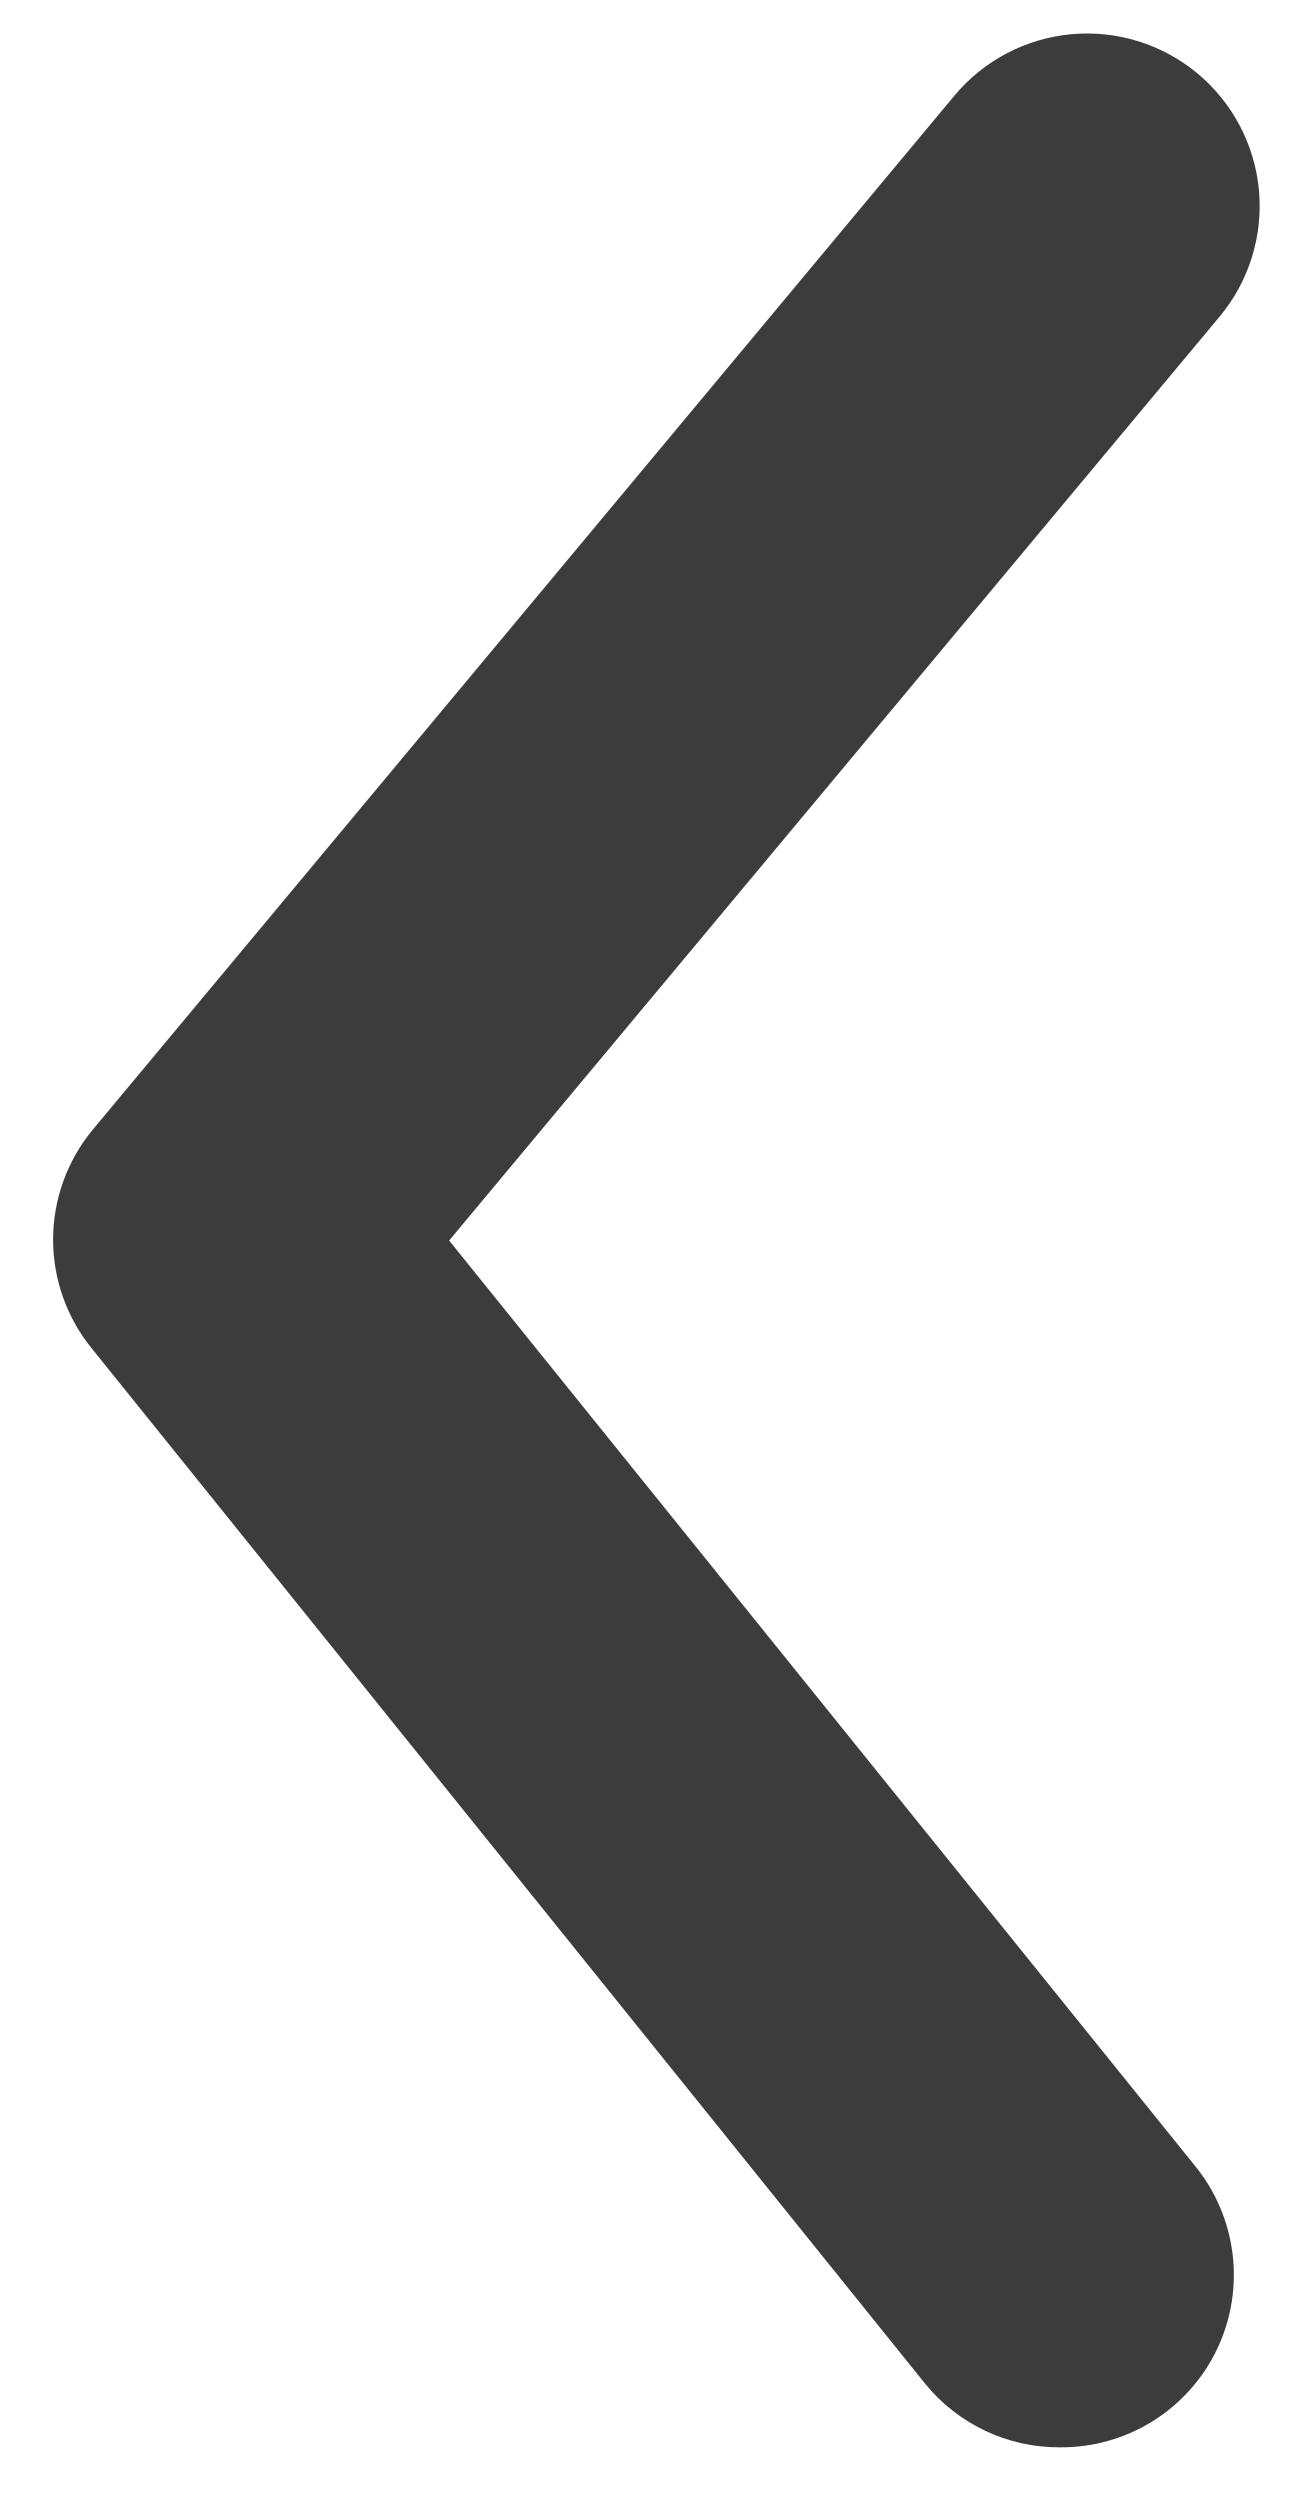
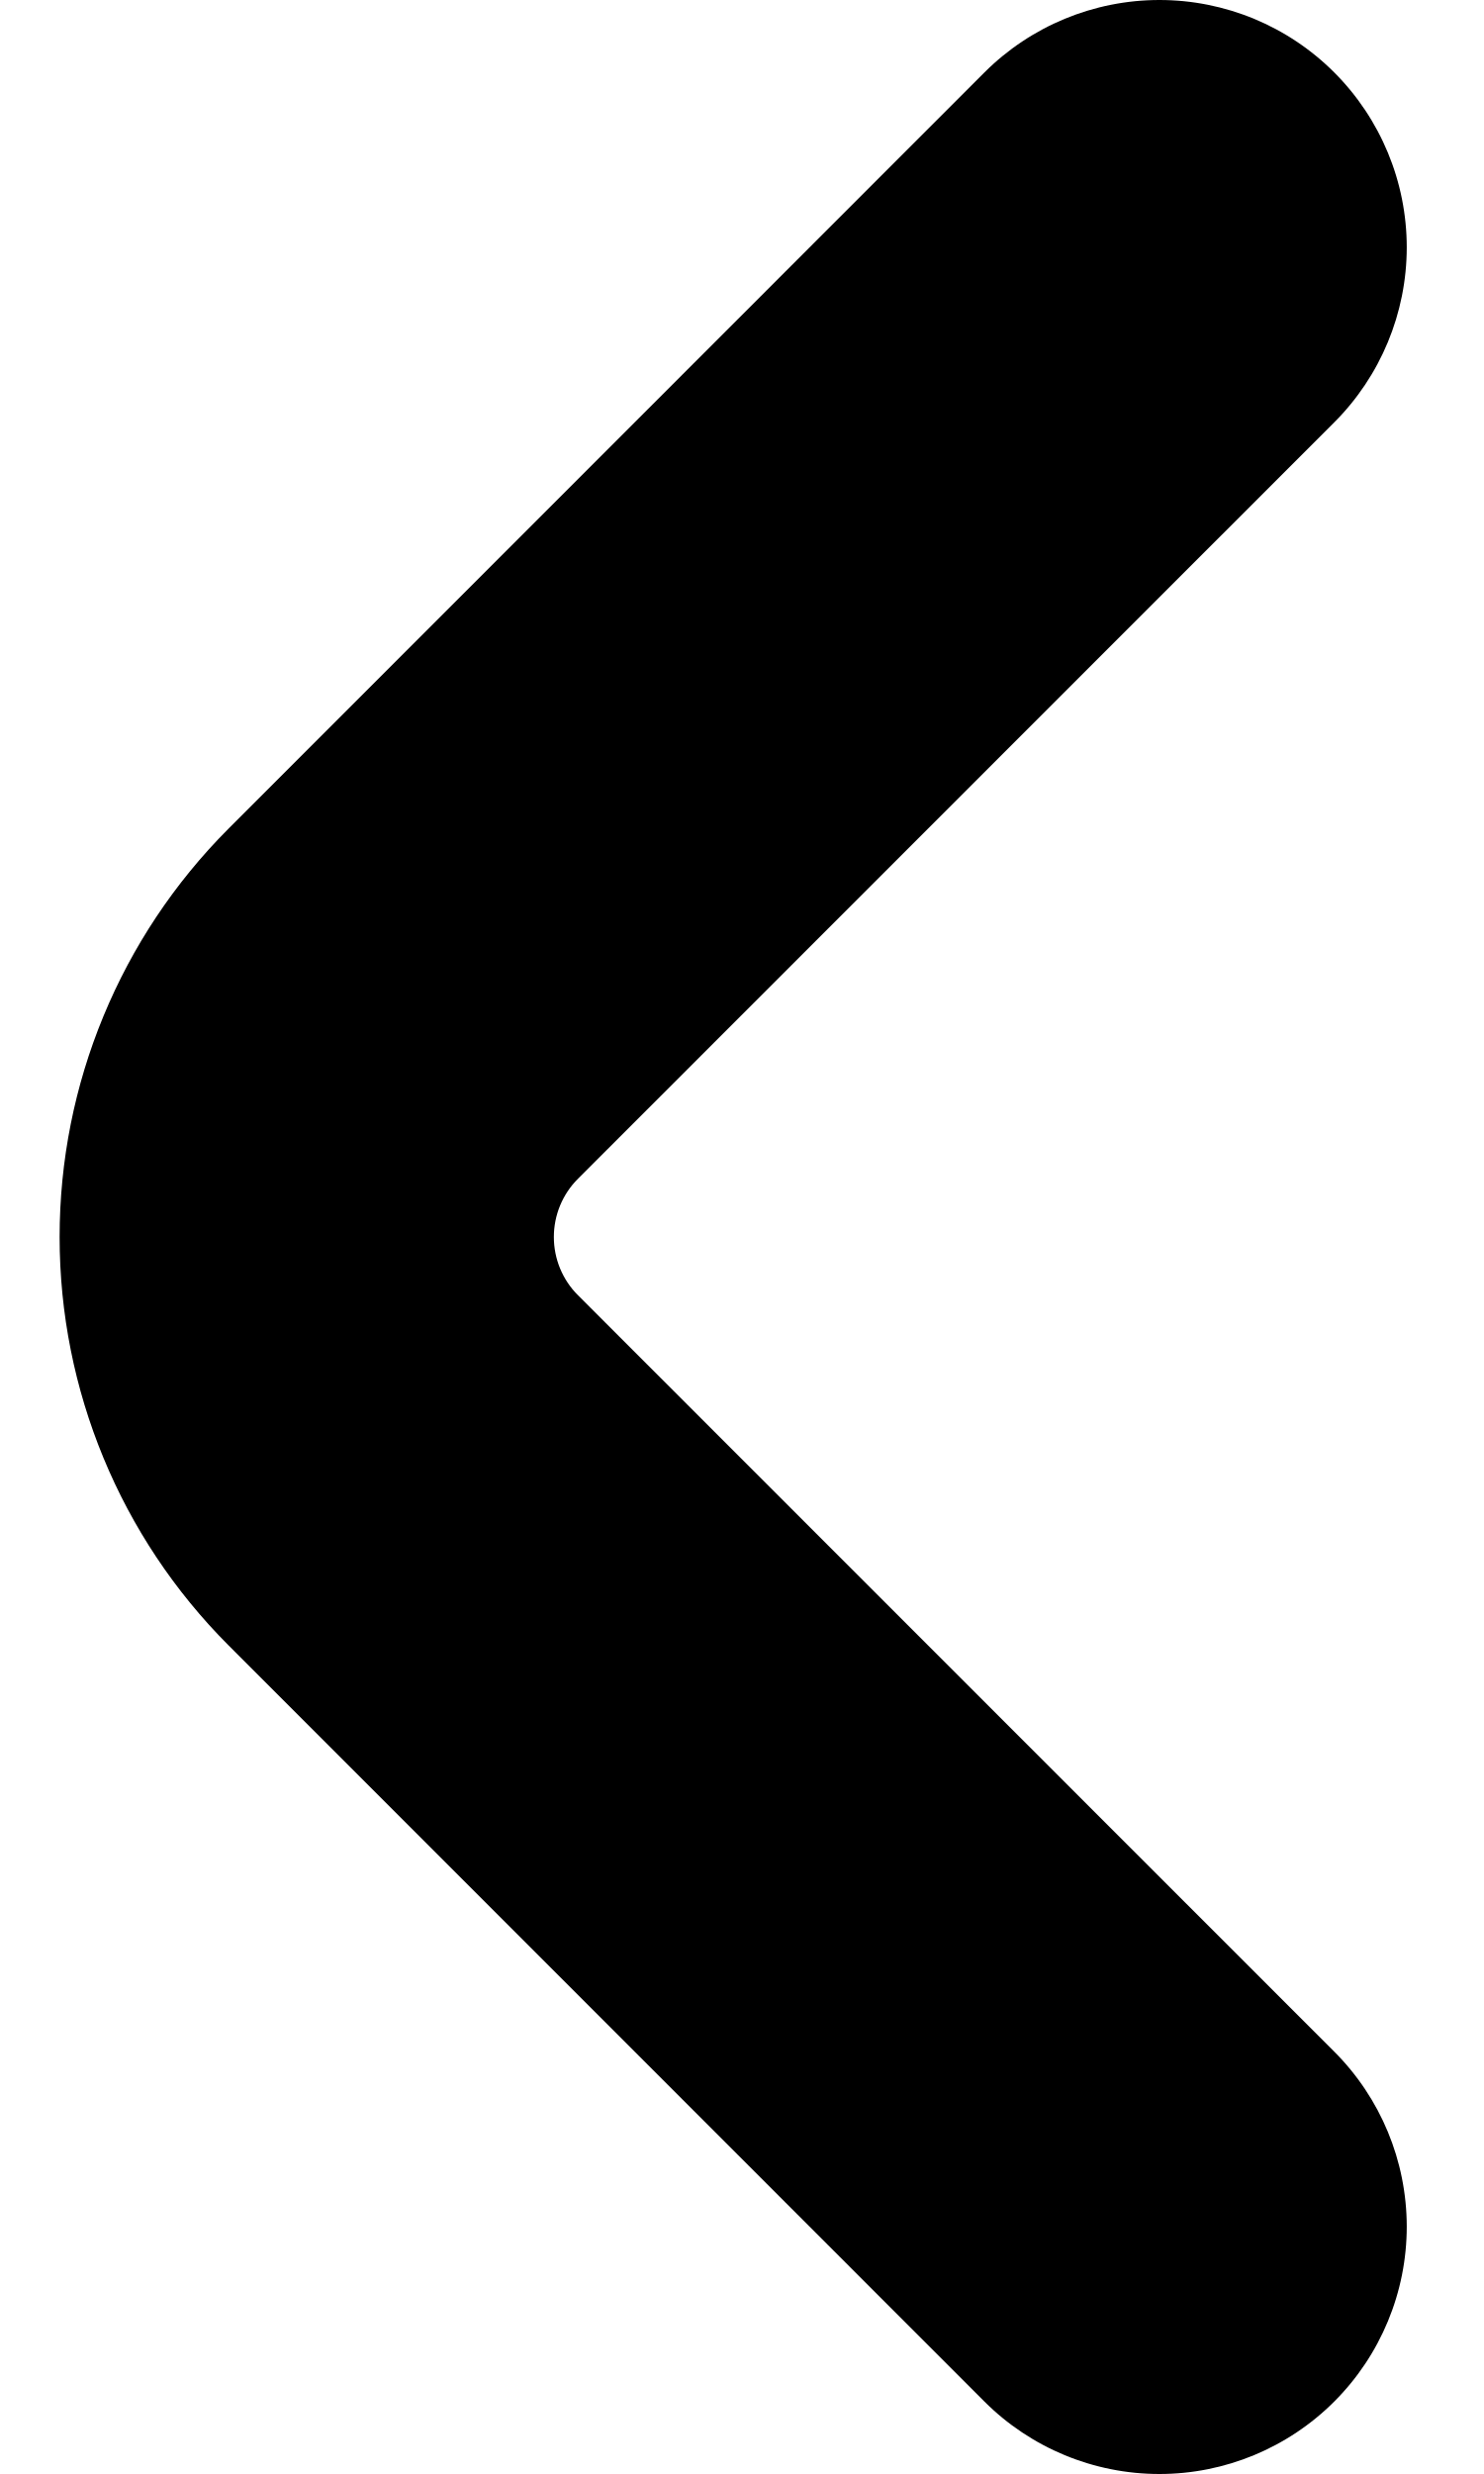
- <svg xmlns="http://www.w3.org/2000/svg" width="15" height="29" viewBox="0 0 15 29" fill="none">
-   <path d="M12.29 28.389C11.991 28.39 11.696 28.324 11.426 28.196C11.156 28.067 10.918 27.881 10.73 27.649L1.071 15.65C0.777 15.292 0.616 14.843 0.616 14.38C0.616 13.917 0.777 13.468 1.071 13.11L11.07 1.111C11.409 0.703 11.897 0.446 12.426 0.397C12.955 0.348 13.481 0.512 13.89 0.851C14.298 1.191 14.555 1.678 14.604 2.207C14.652 2.736 14.489 3.262 14.149 3.671L5.21 14.39L13.85 25.109C14.094 25.402 14.249 25.76 14.297 26.139C14.345 26.518 14.283 26.903 14.119 27.248C13.955 27.593 13.695 27.884 13.371 28.086C13.047 28.288 12.672 28.393 12.29 28.389Z" fill="#3C3C3C" />
+ <svg xmlns="http://www.w3.org/2000/svg" width="18" height="30" viewBox="0 0 18 30" fill="none">
+   <path d="M7.012 15.708C6.918 15.615 6.845 15.505 6.794 15.383C6.744 15.262 6.718 15.132 6.718 15C6.718 14.868 6.744 14.738 6.794 14.617C6.845 14.495 6.918 14.385 7.012 14.292L16.183 5.122C16.746 4.56 17.062 3.797 17.063 3.001C17.063 2.205 16.747 1.442 16.184 0.879C15.622 0.316 14.859 0 14.063 8.34508e-08C13.267 -0 12.504 0.316 11.941 0.878L2.77 10.05C1.459 11.364 0.723 13.144 0.723 15C0.723 16.856 1.459 18.636 2.77 19.95L11.941 29.122C12.504 29.684 13.267 30 14.063 30C14.859 30 15.622 29.683 16.184 29.121C16.747 28.558 17.063 27.795 17.063 26.999C17.062 26.203 16.746 25.44 16.183 24.878L7.012 15.708Z" fill="black" />
</svg>
